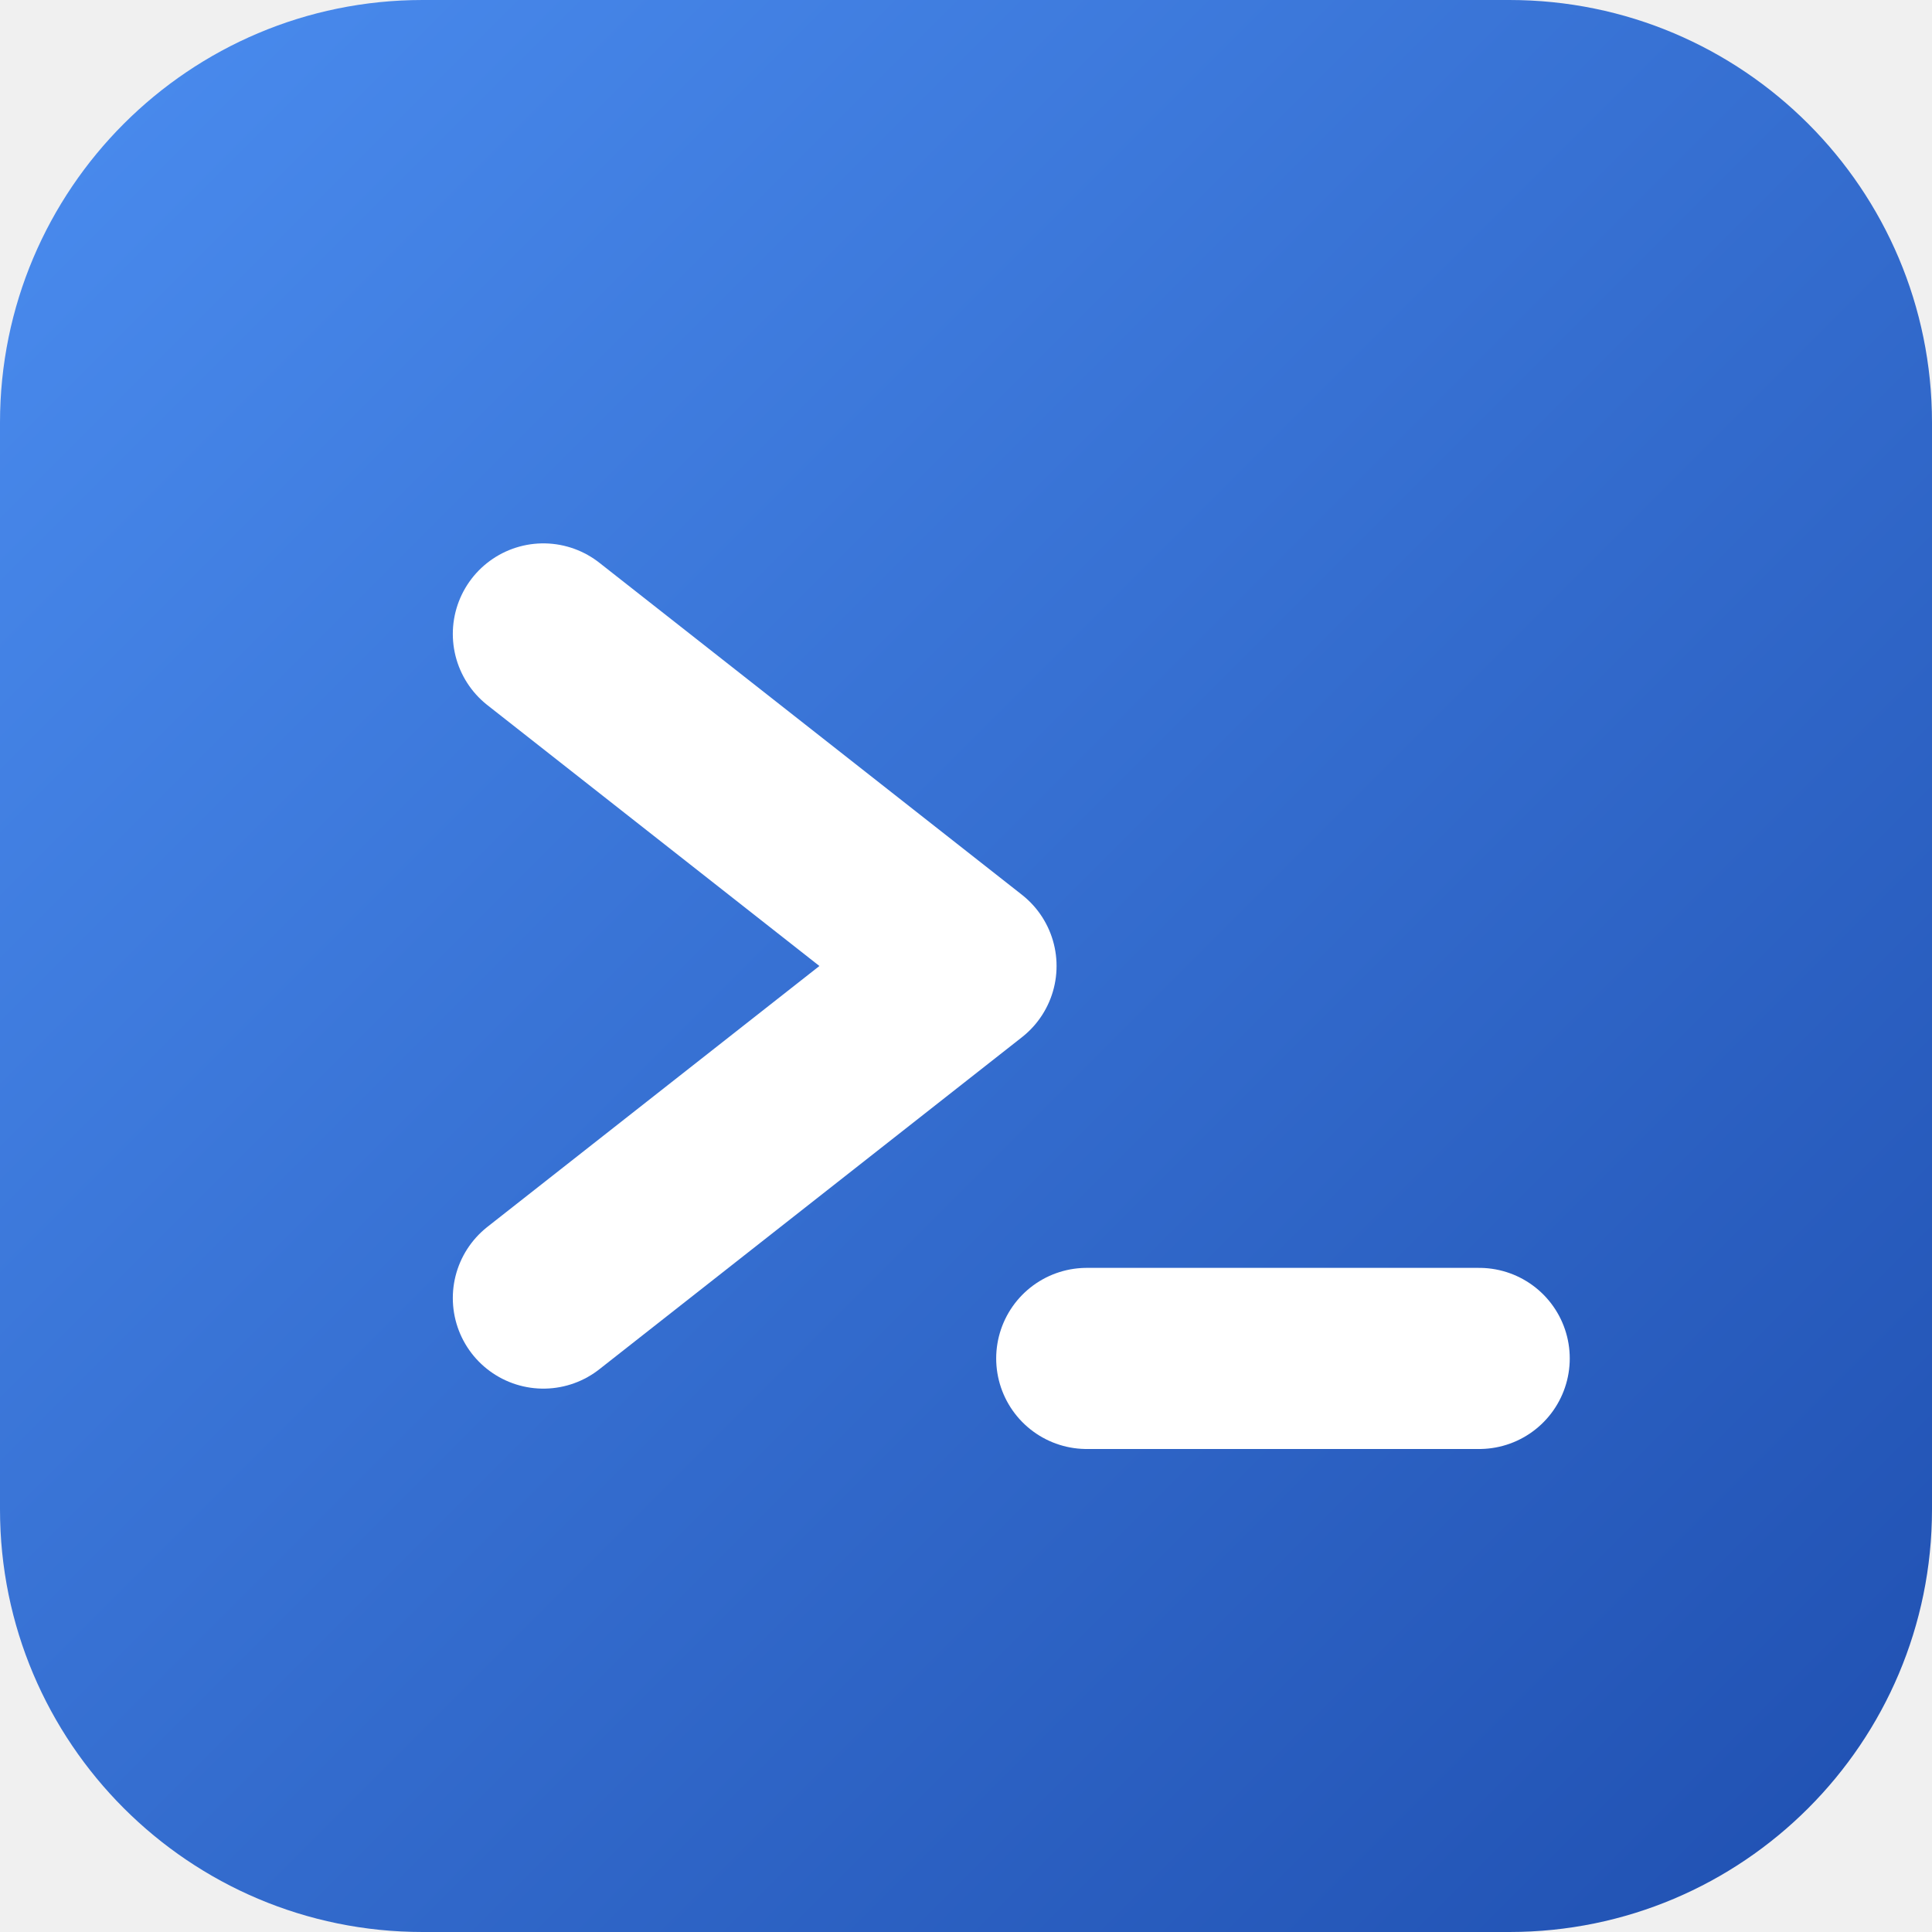
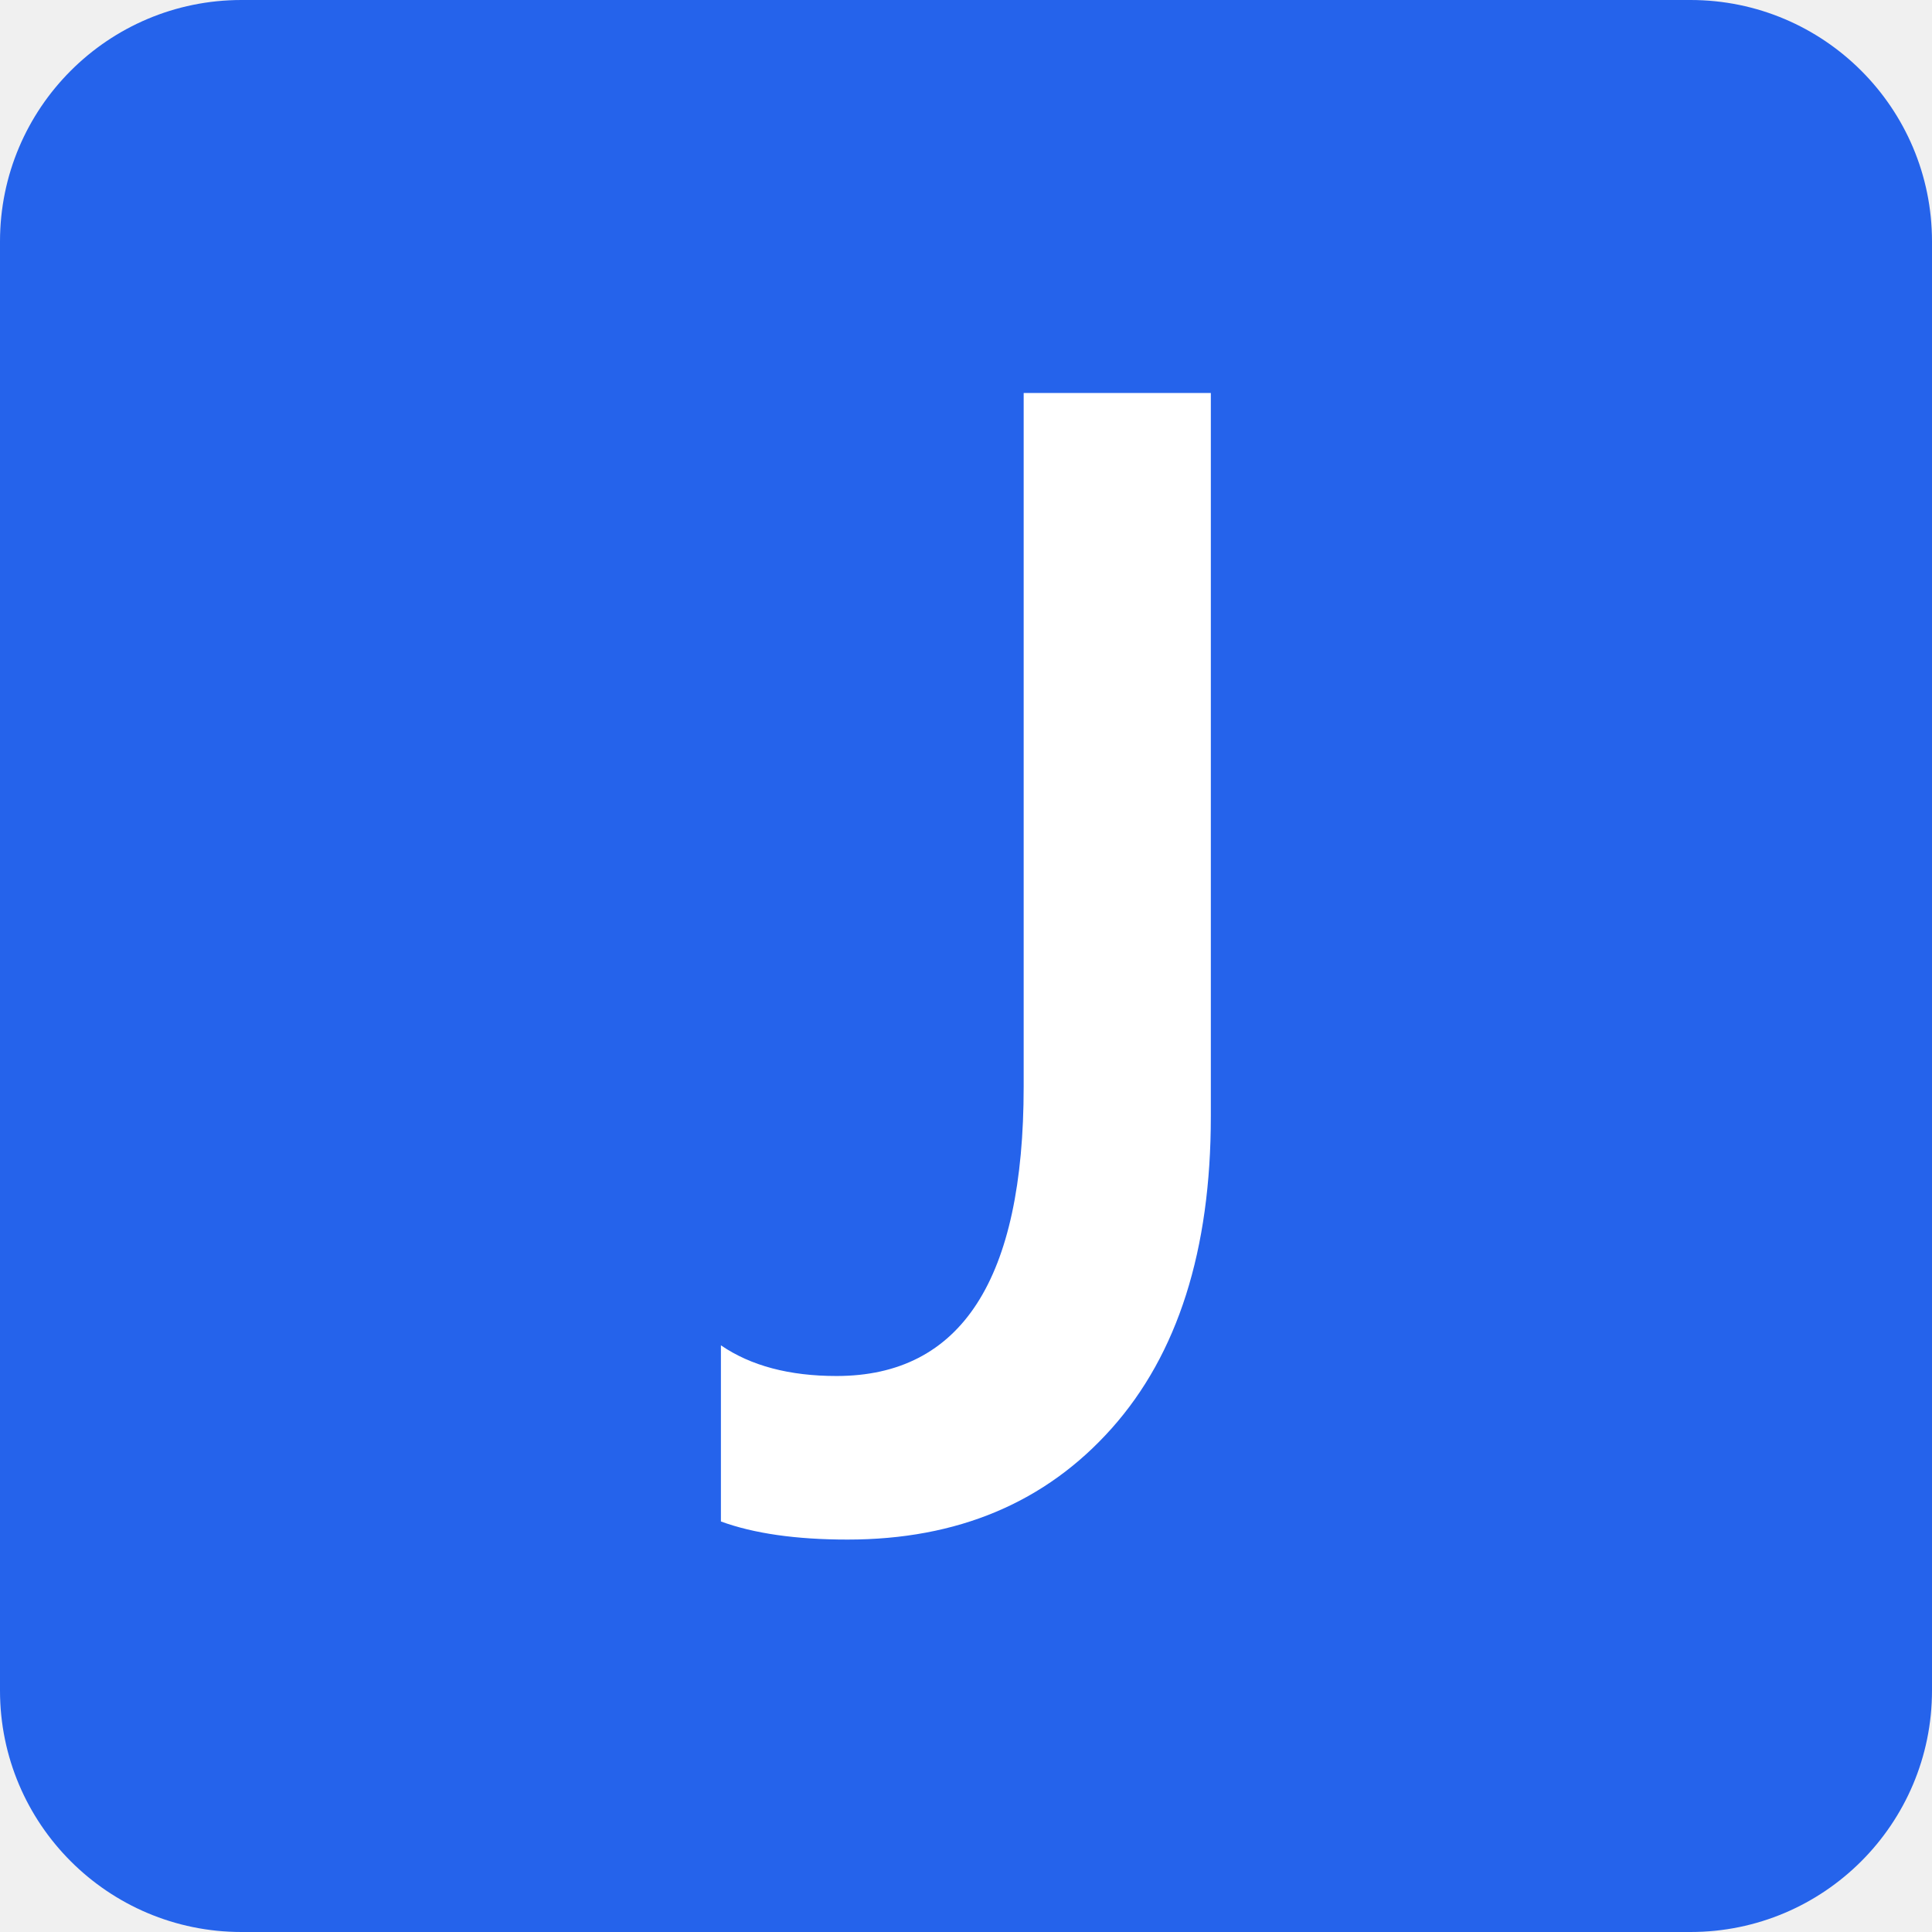
<svg xmlns="http://www.w3.org/2000/svg" viewBox="0 0 128 128">
-   <defs>
-     <linearGradient id="g" x1="0" y1="0" x2="1" y2="1">
-       <stop offset="0" stop-color="#4b8df0" />
-       <stop offset="1" stop-color="#1f4fb0" />
-     </linearGradient>
-   </defs>
-   <rect width="128" height="128" rx="28" fill="url(#g)" />
-   <path d="M36 42 64 64 36 86" fill="none" stroke="#fff" stroke-width="12" stroke-linecap="round" stroke-linejoin="round" />
-   <path d="M72 90H98" fill="none" stroke="#fff" stroke-width="12" stroke-linecap="round" />
+   <rect width="128" height="128" rx="16" fill="#2563eb" />
+   <path fill="#fff" transform="translate(46.46 100.75) scale(0.0521 -0.0521)" d="M648 514Q648 259 522.0 117.5Q396 -24 186 -24Q88 -24 25 -1V223Q82 184 172 184Q410 184 410 552V1434H648Z" />
</svg>
